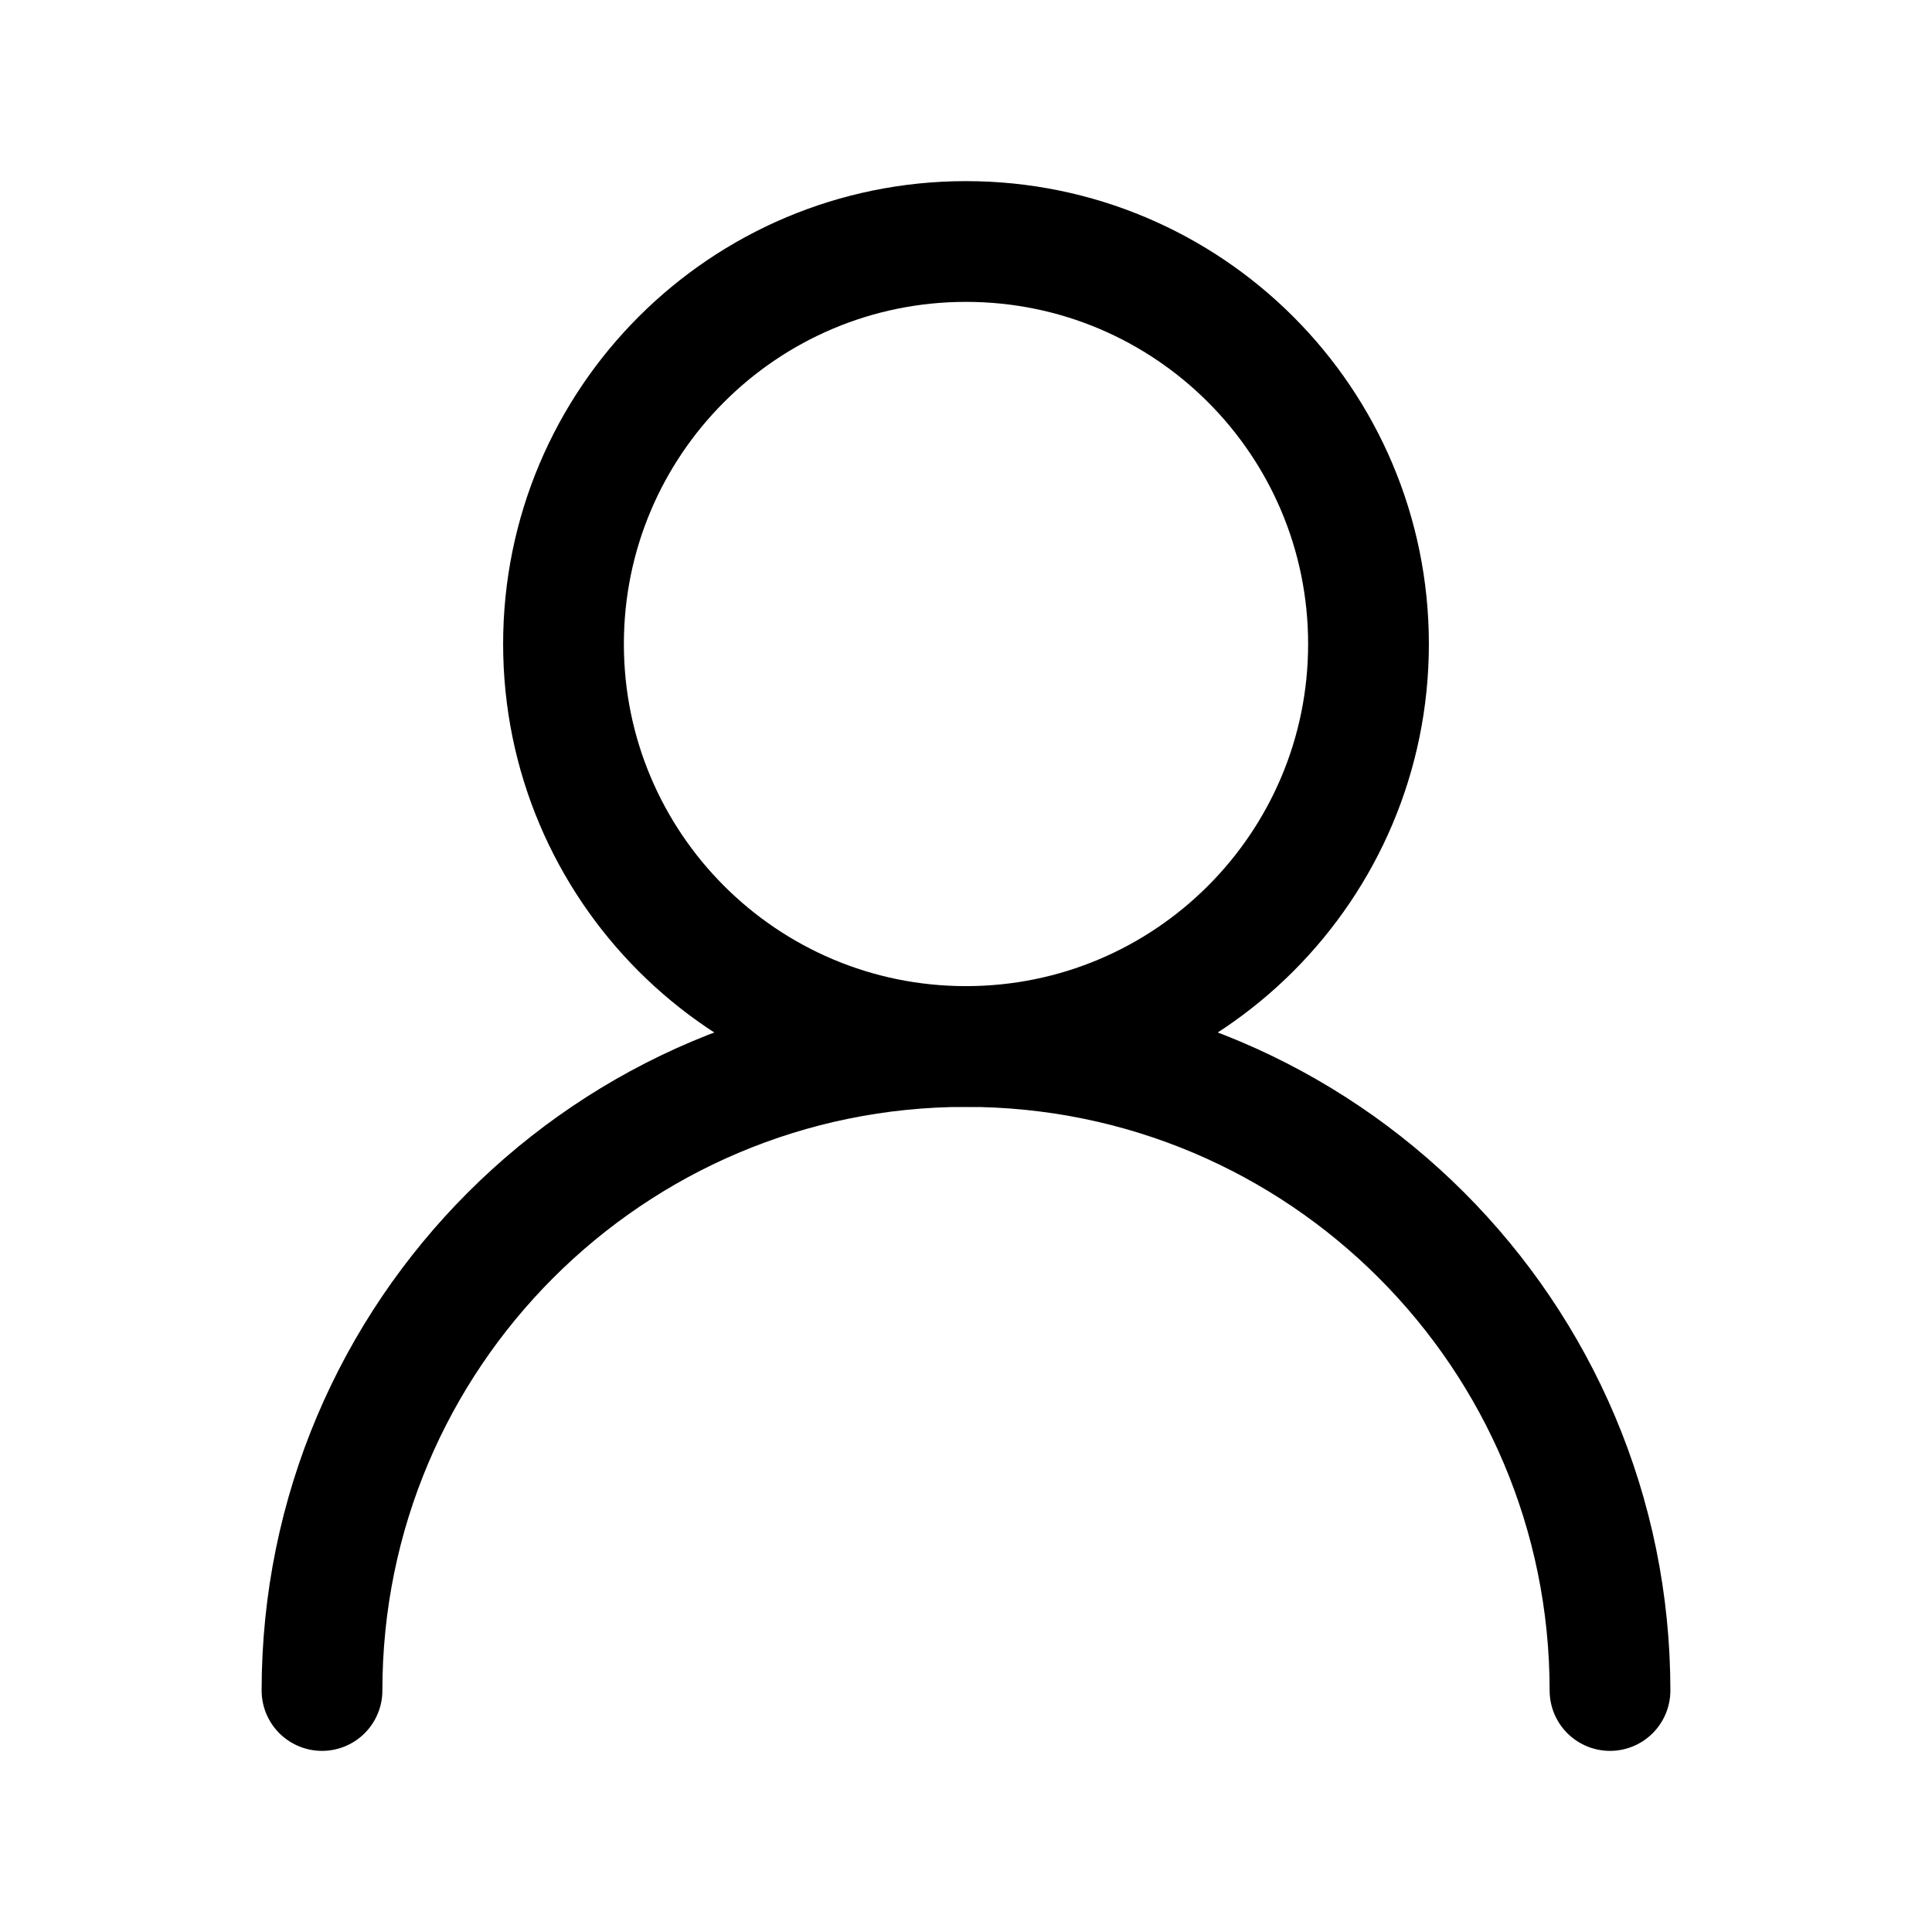
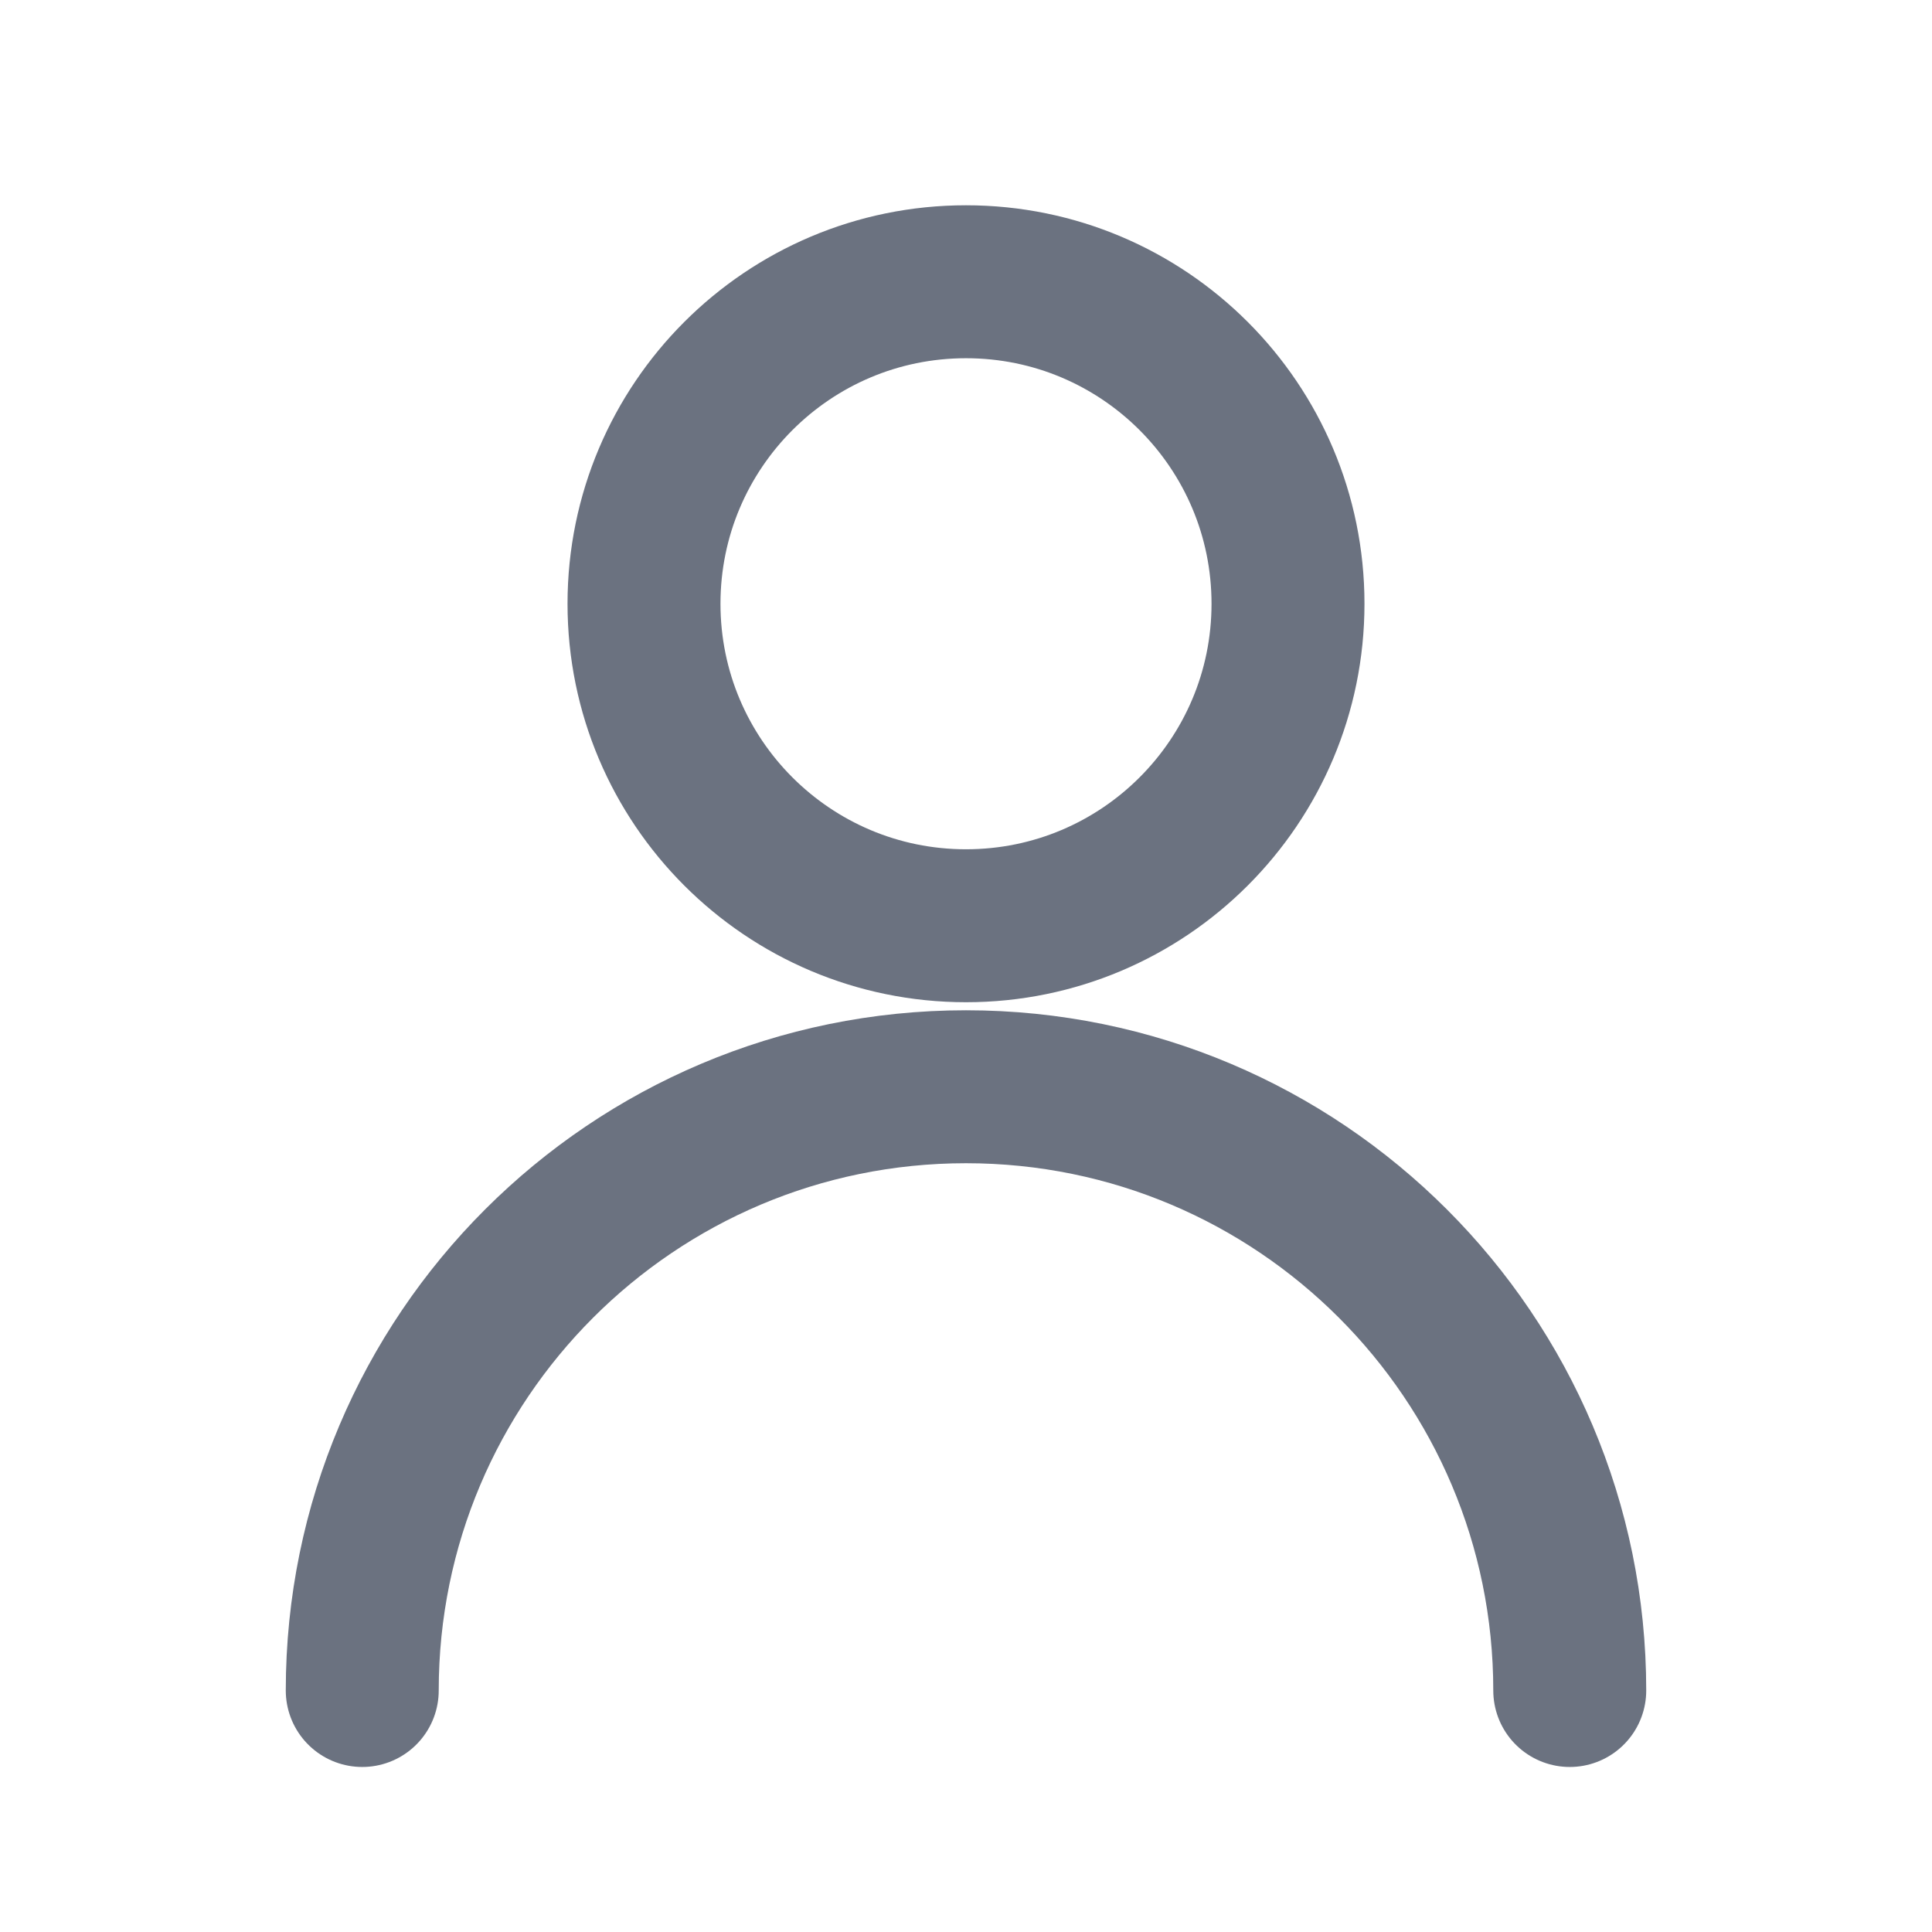
- <svg xmlns="http://www.w3.org/2000/svg" width="48" height="48" viewBox="0 0 48 48" fill="none">
-   <circle cx="24" cy="16" r="10" stroke="currentColor" stroke-width="3" />
-   <path d="M8 42C8 33.163 15.163 26 24 26C32.837 26 40 33.163 40 42" stroke="currentColor" stroke-width="3" stroke-linecap="round" />
+ <svg xmlns="http://www.w3.org/2000/svg" width="24" height="24" viewBox="0 0 24 24" fill="none" stroke="#6b7280" stroke-width="1.9" stroke-linecap="round" stroke-linejoin="round">
+   <circle cx="12" cy="7.5" r="4" />
+   <path d="M4.5 21a7.5 7.5 0 0 1 15 0" />
</svg>
